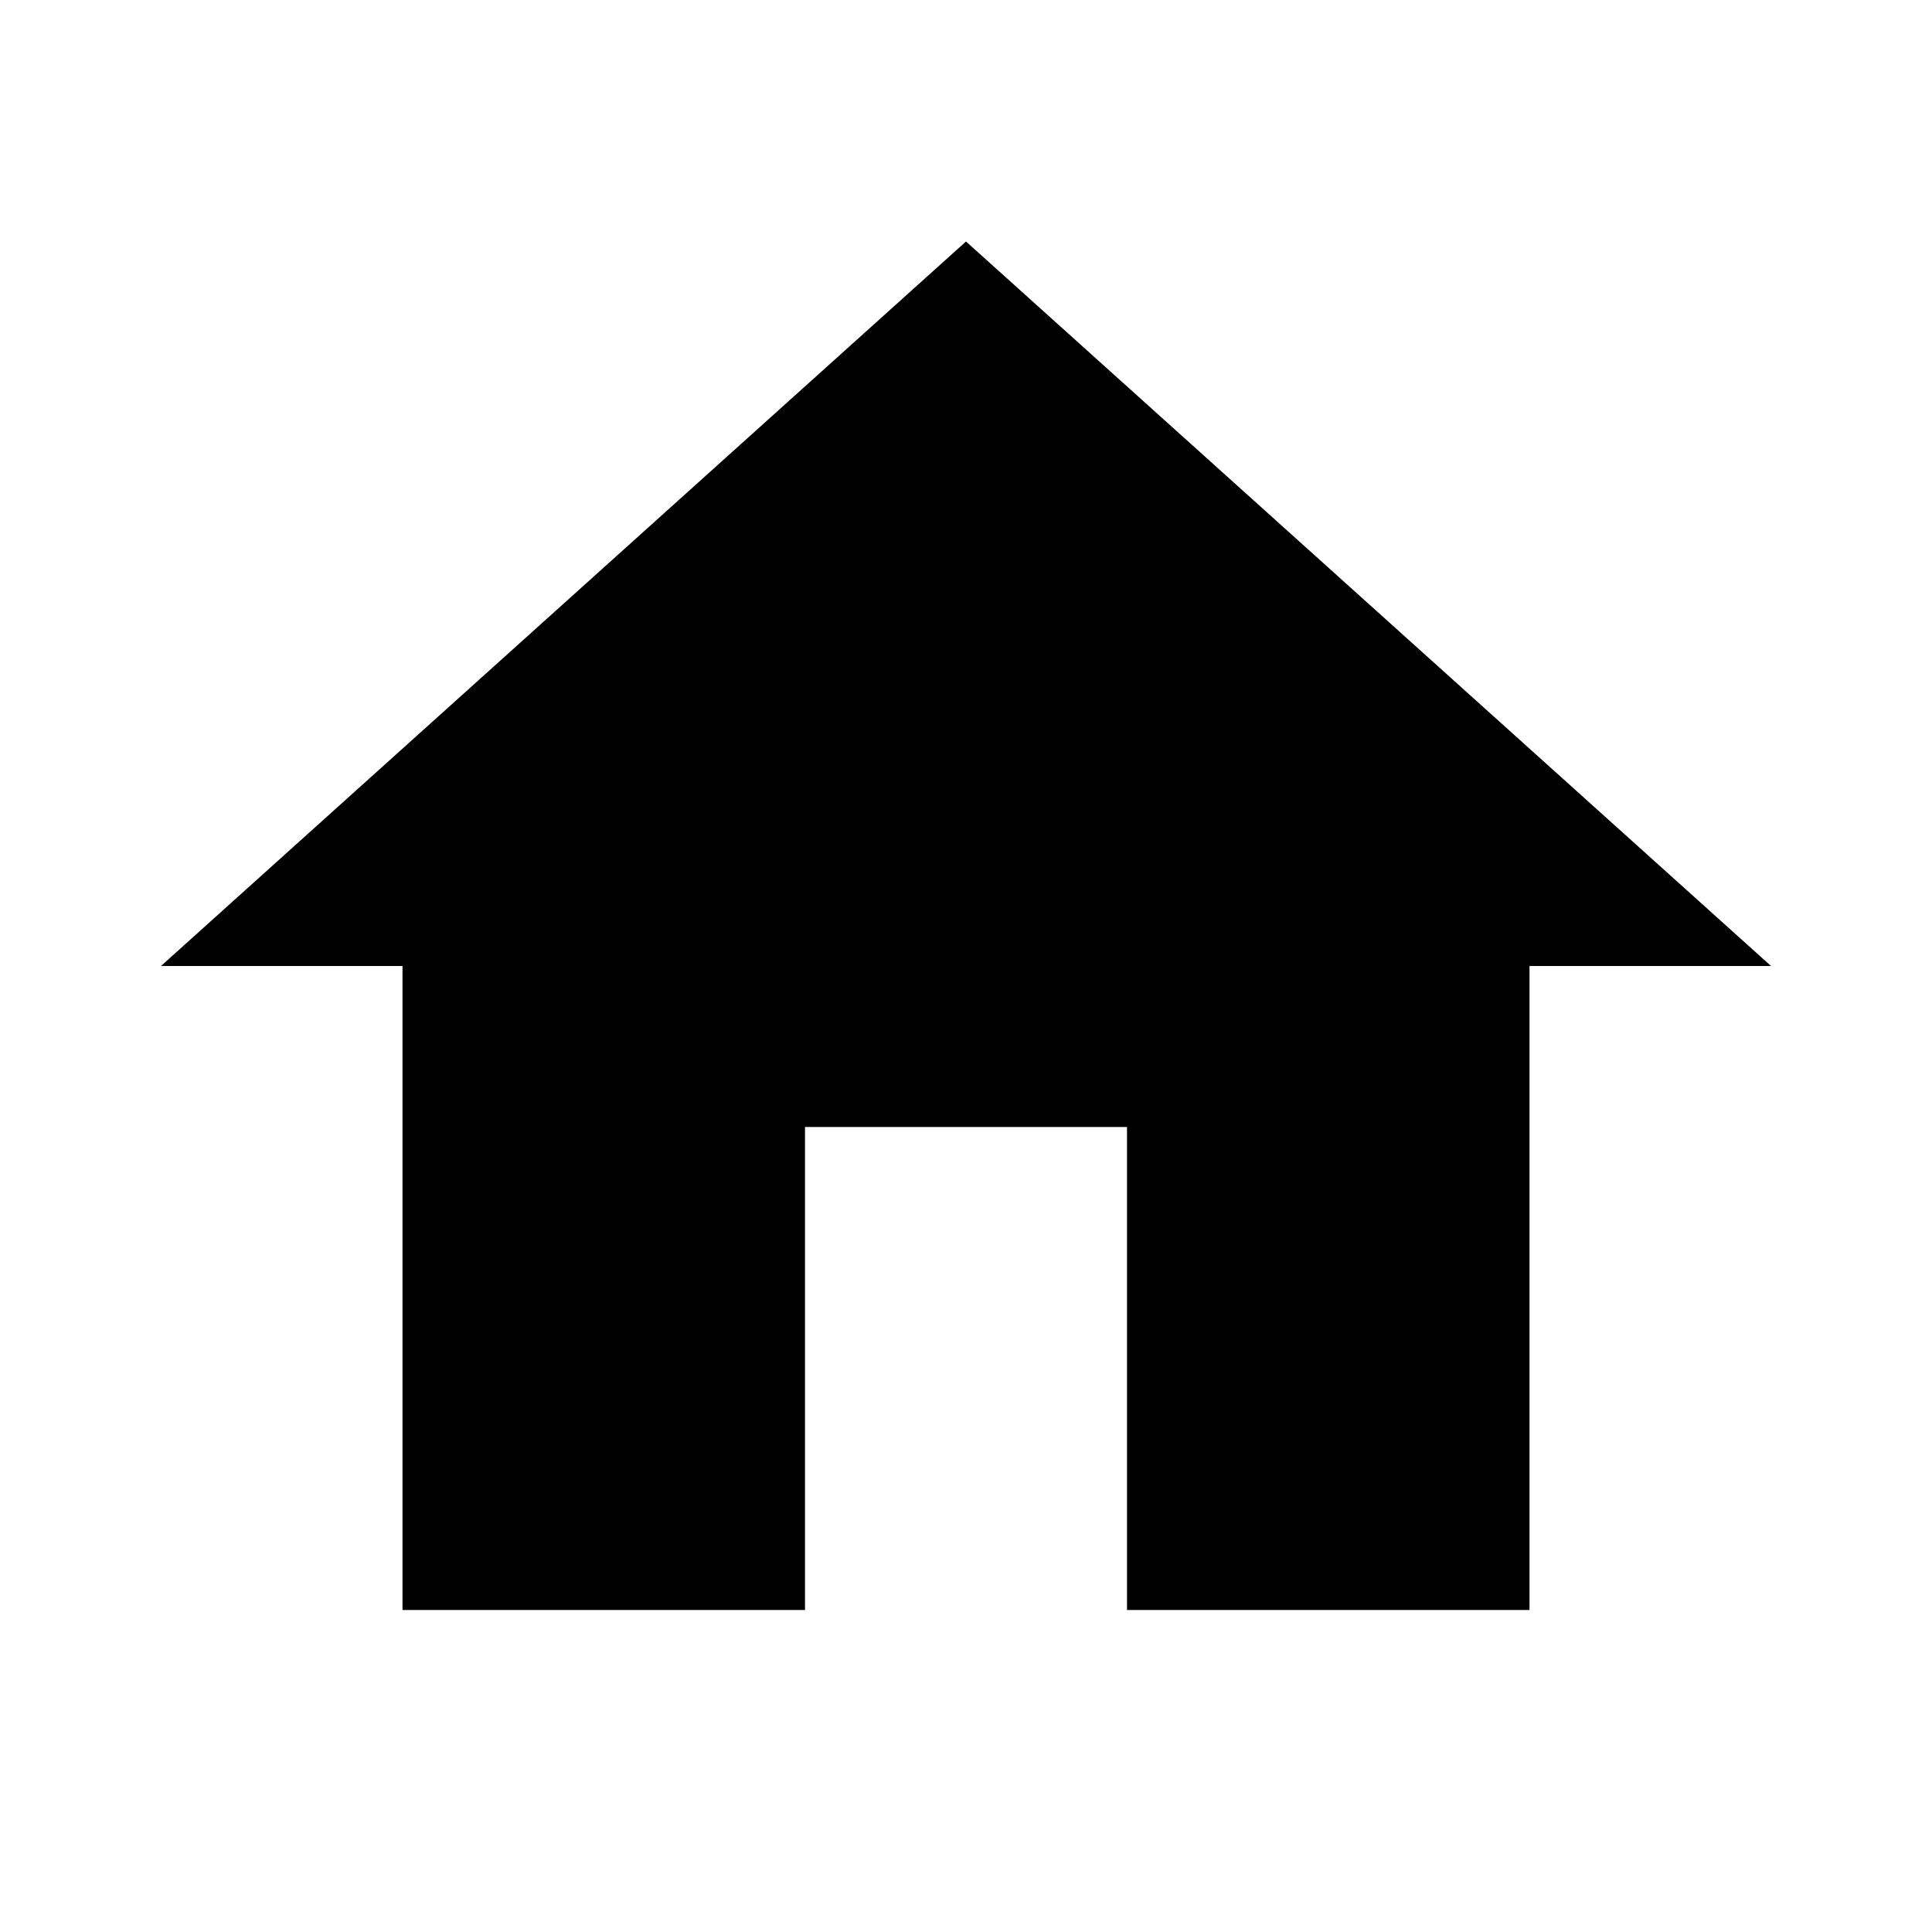
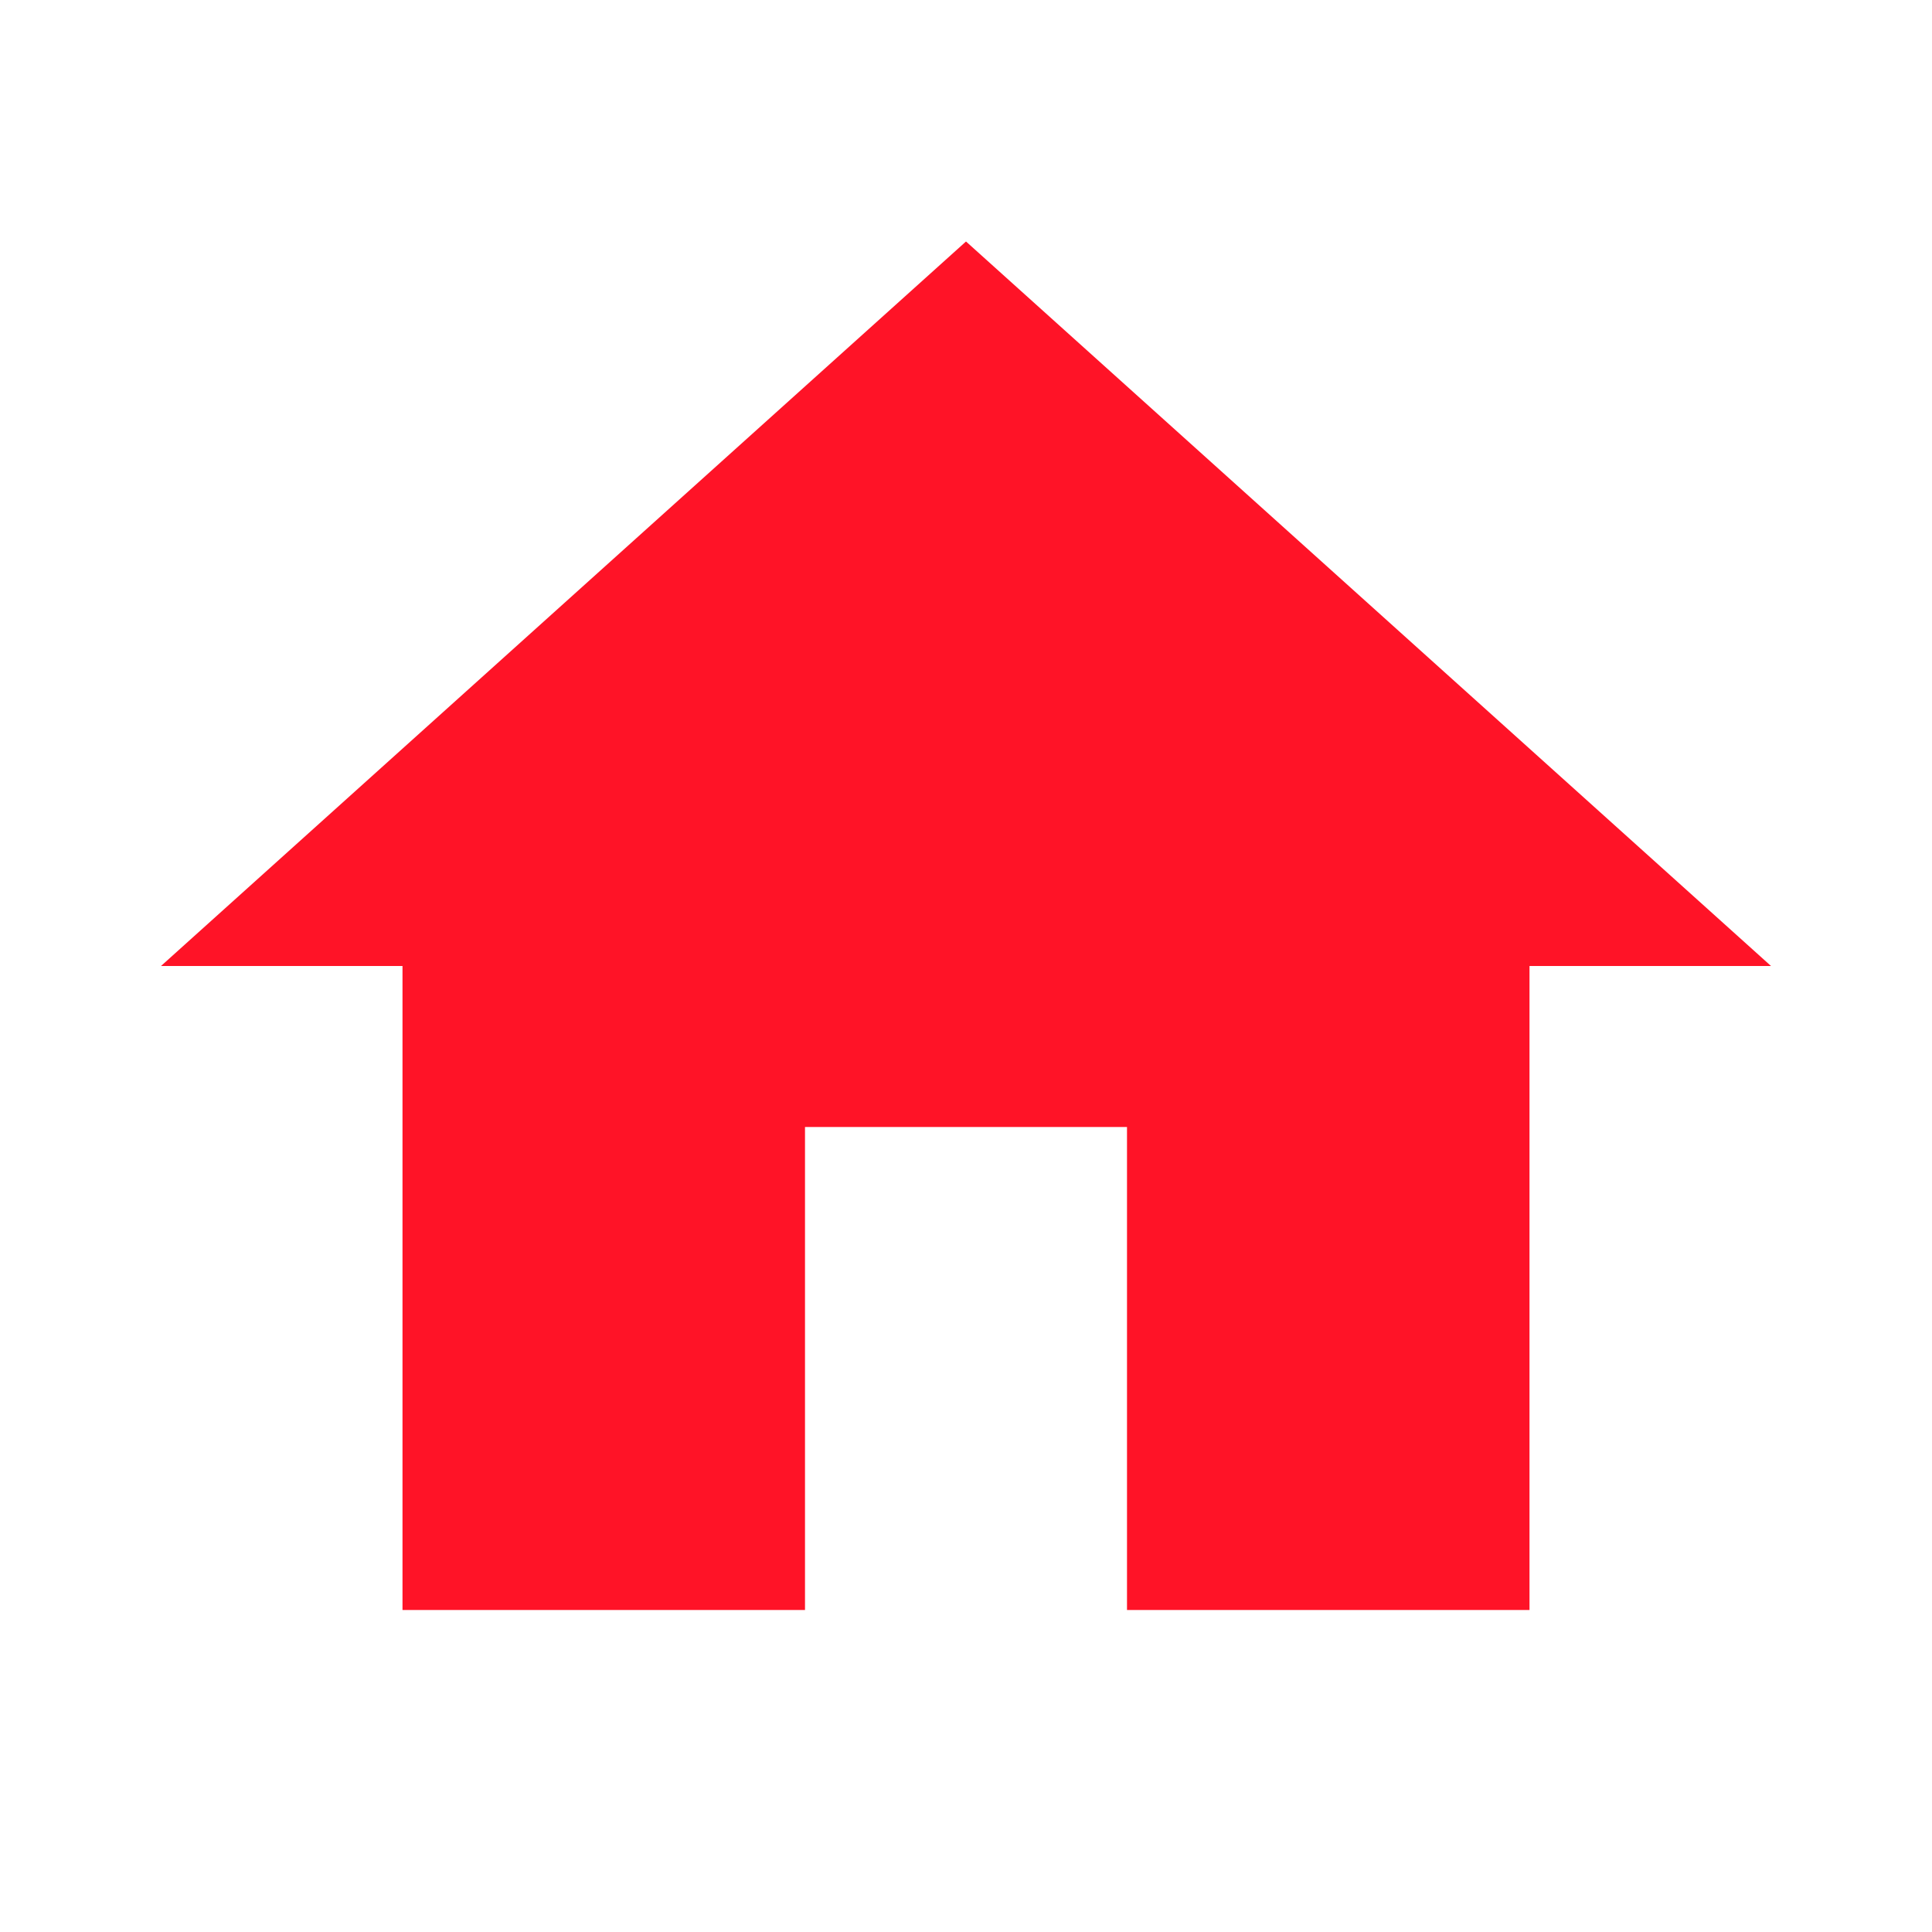
- <svg xmlns="http://www.w3.org/2000/svg" height="24px" viewBox="0 0 24 24" width="24px" fill="#000000">
+ <svg xmlns="http://www.w3.org/2000/svg" height="24px" viewBox="0 0 24 24" width="24px" fill="#ff1327">
  <path d="M0 0h24v24H0z" fill="none" />
  <path d="M10 20v-6h4v6h5v-8h3L12 3 2 12h3v8z" />
</svg>
